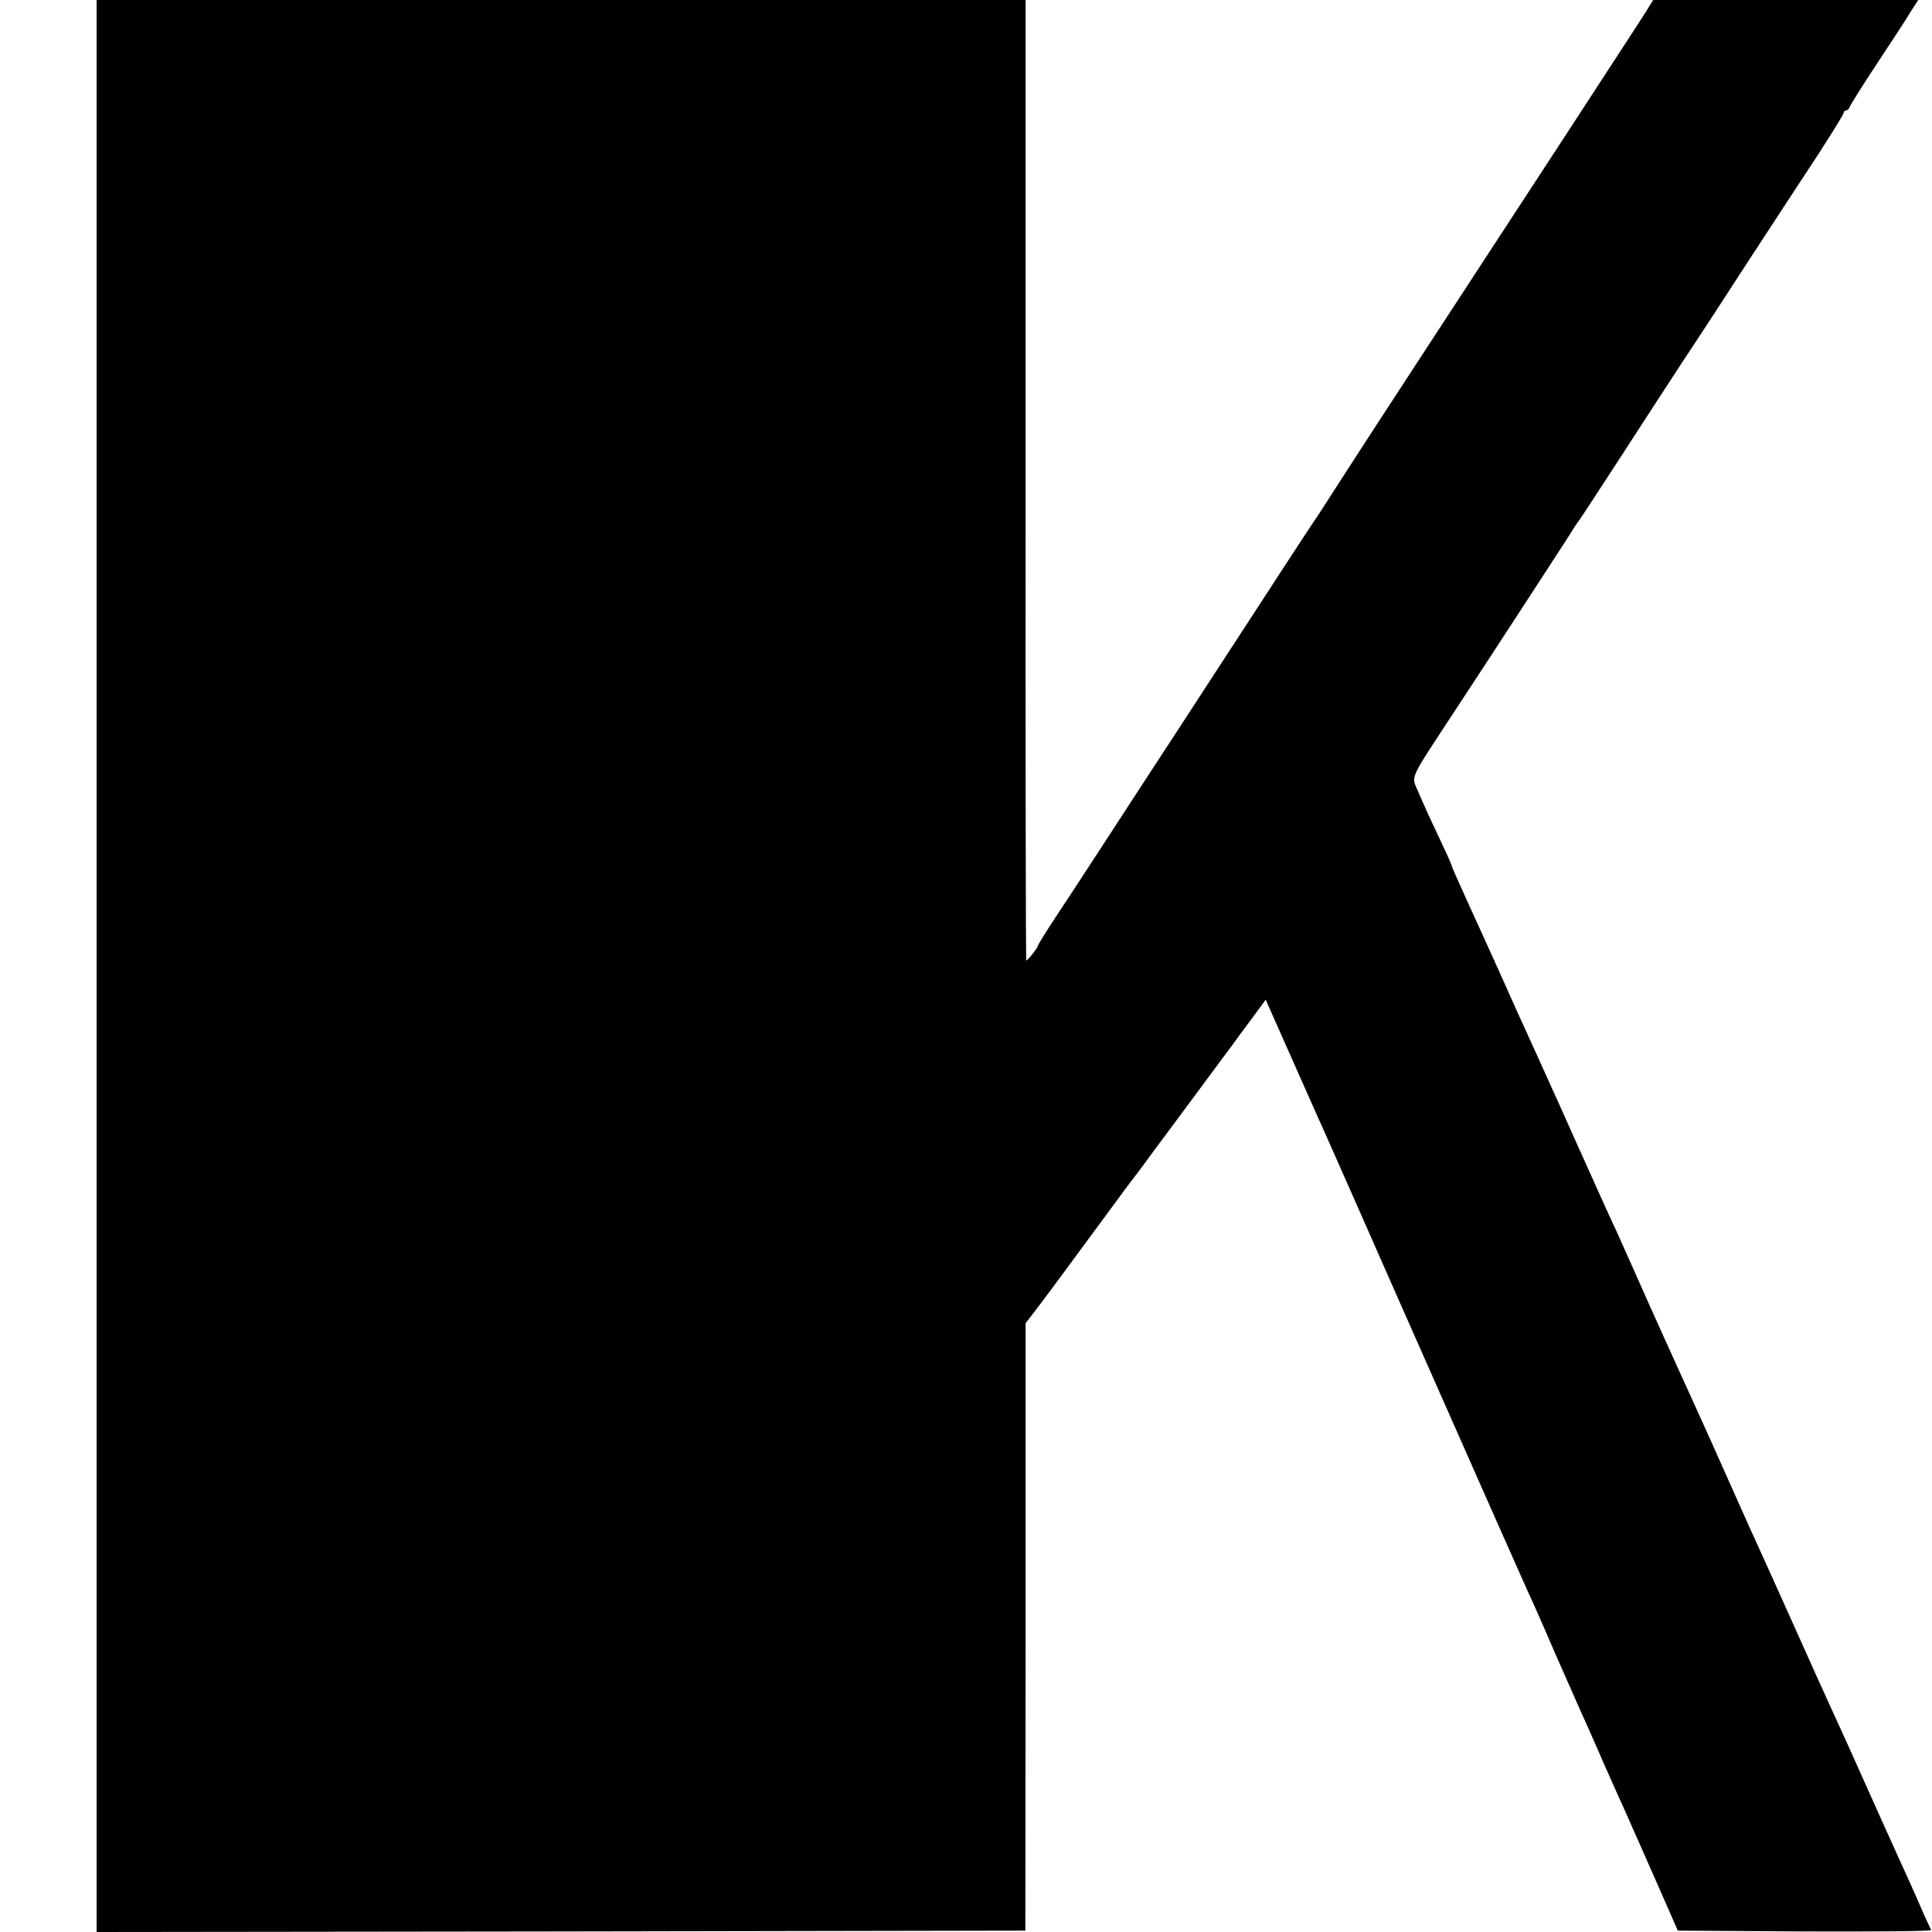
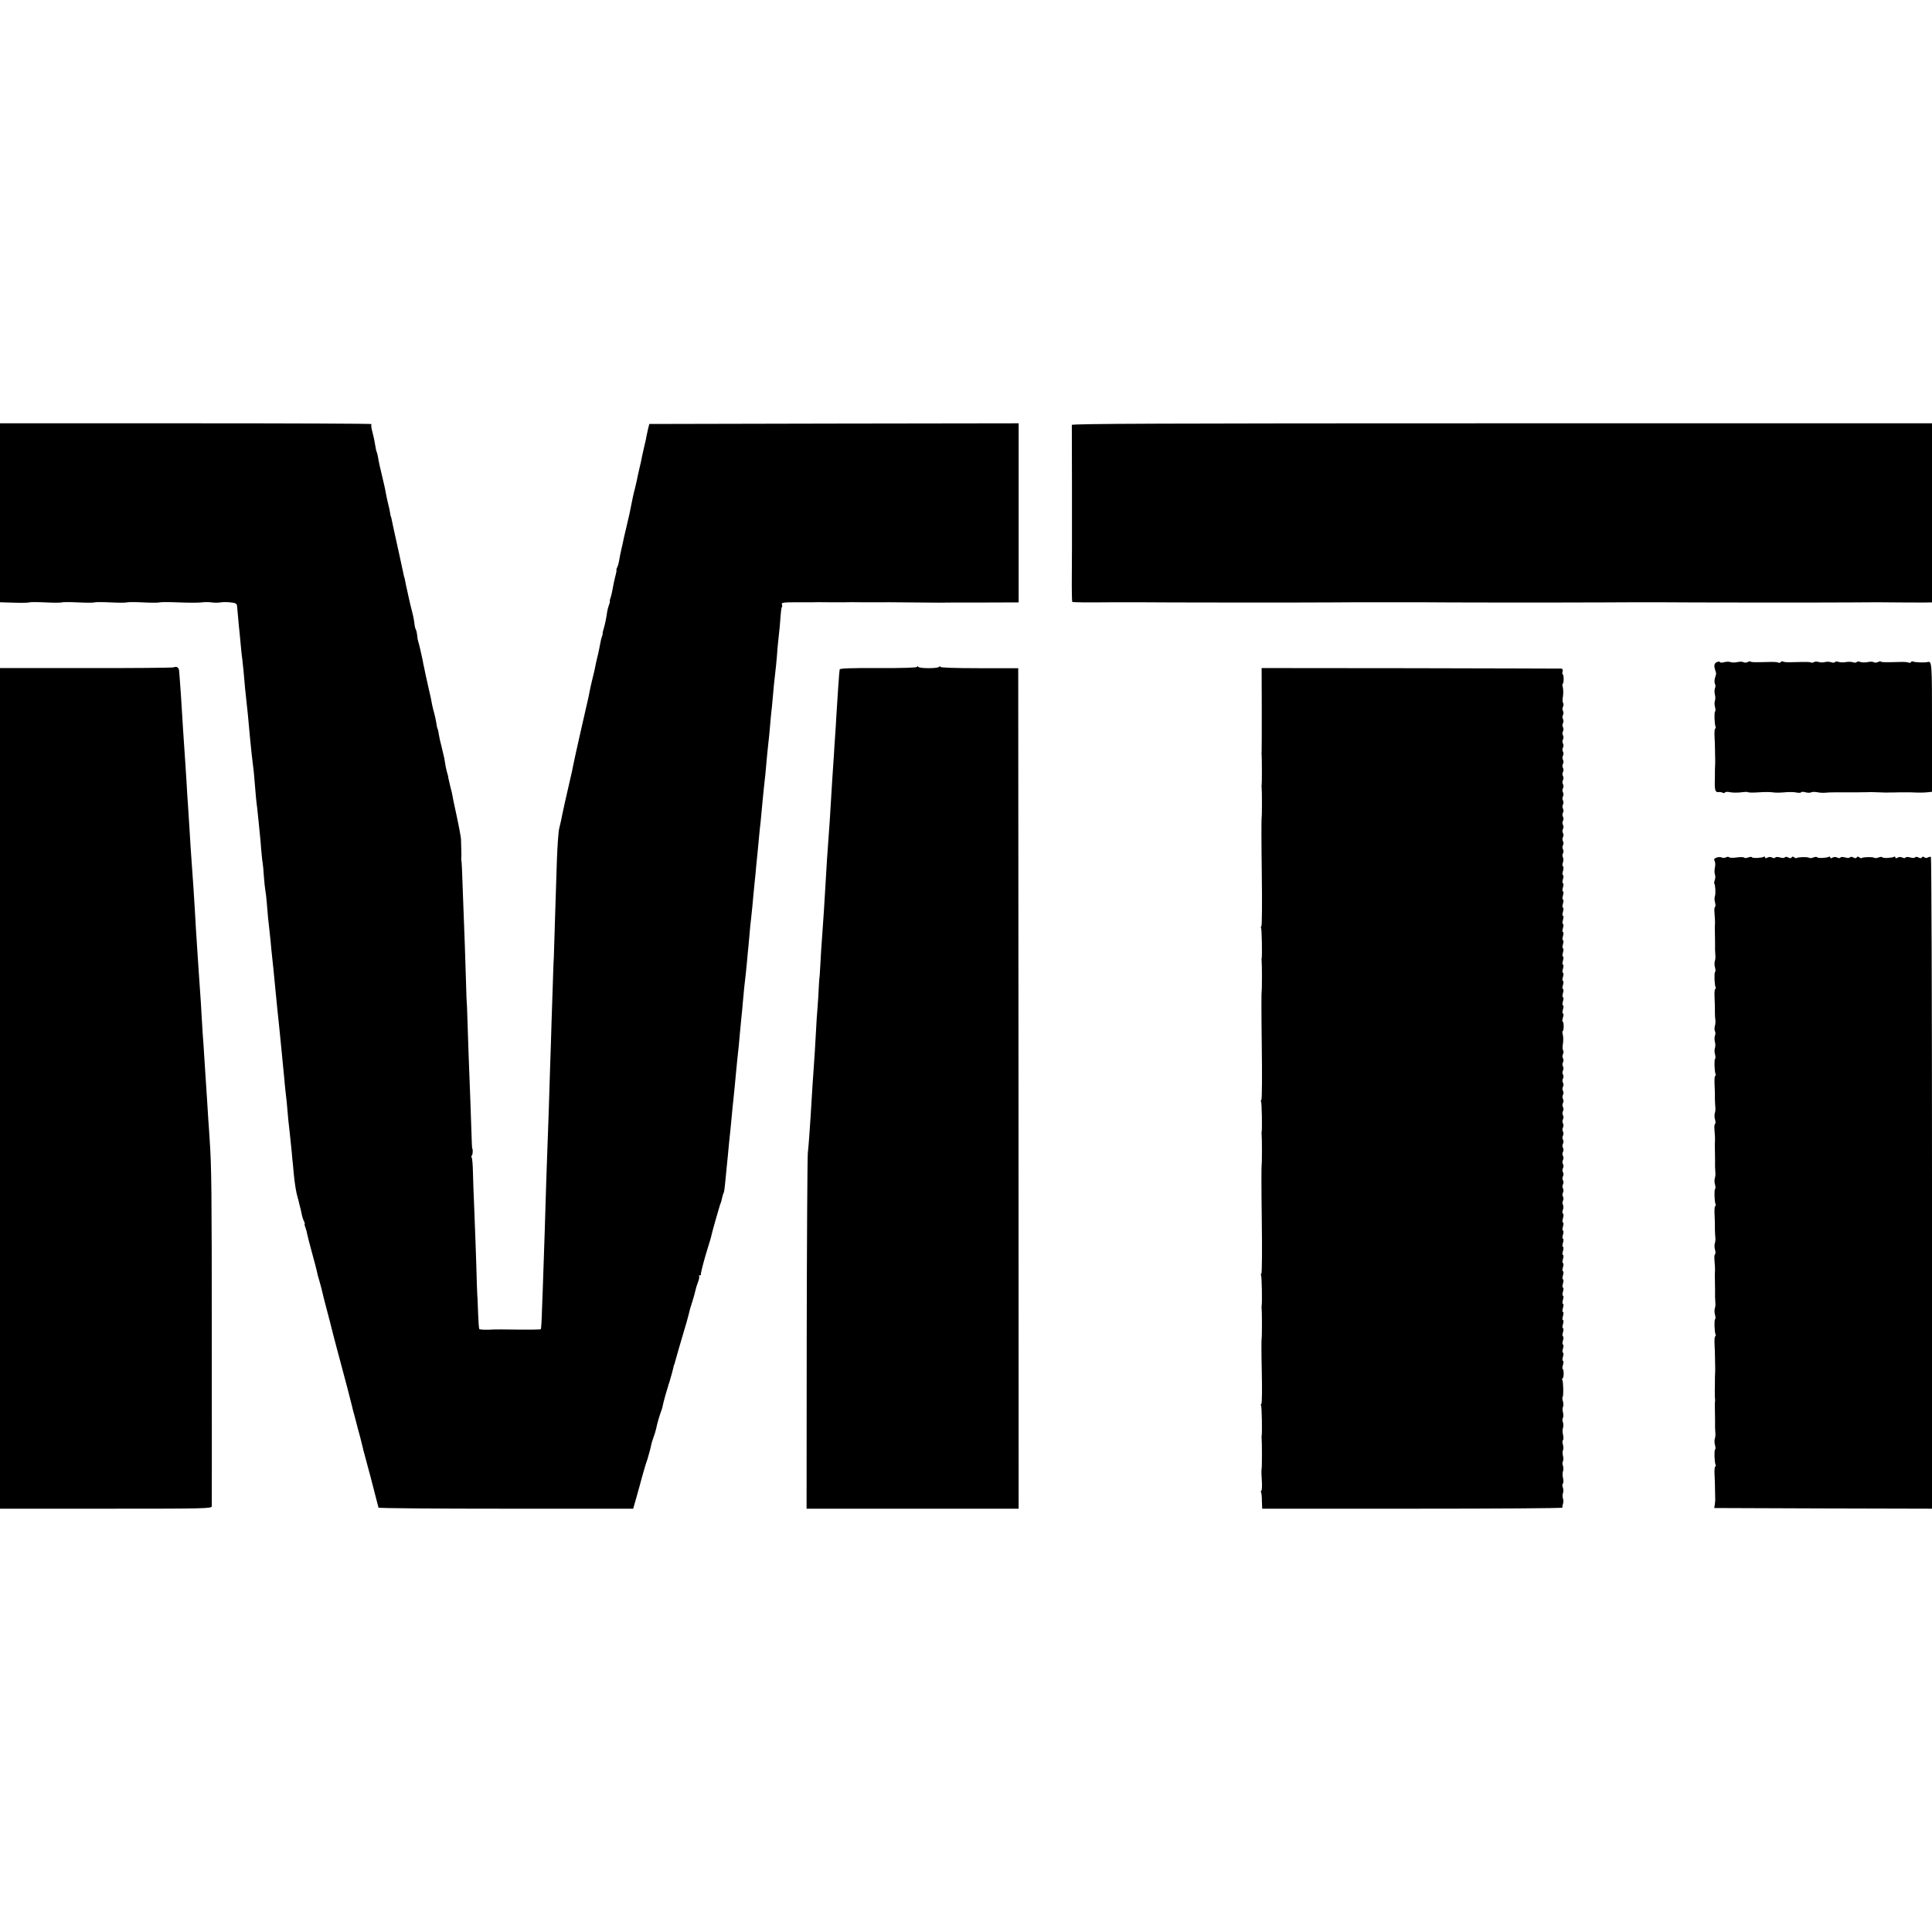
- <svg xmlns="http://www.w3.org/2000/svg" version="1.0" width="700pt" height="700pt" viewBox="0 0 700 700" preserveAspectRatio="xMidYMid meet">
-   <g transform="translate(0,700) scale(0.1,-0.1)" fill="#000000" stroke="none">
-     <path d="M350 3500 l0 -3500 1683 2 1682 3 1 1101 0 1100 31 40 c26 33 136 182 303 409 24 33 48 65 52 70 5 6 27 35 49 65 22 30 48 66 59 80 10 14 68 91 127 171 59 80 116 157 126 170 9 13 41 56 70 95 l53 72 14 -32 c14 -31 179 -404 205 -461 7 -16 127 -286 265 -600 347 -785 439 -992 465 -1050 13 -27 56 -124 95 -215 40 -91 84 -190 97 -220 14 -30 40 -89 58 -130 18 -41 42 -97 55 -125 12 -27 32 -72 45 -100 24 -53 101 -229 159 -360 l35 -80 461 -3 c254 -1 459 1 457 5 -3 5 -14 31 -27 58 -26 61 -25 59 -148 330 -54 121 -109 243 -121 270 -13 28 -42 93 -66 145 -24 52 -84 185 -133 295 -85 189 -106 236 -168 372 -14 32 -52 117 -84 188 -32 72 -69 155 -83 185 -68 150 -186 409 -239 530 -33 74 -72 162 -88 195 -15 33 -37 81 -48 106 -43 96 -115 255 -132 294 -10 22 -52 115 -93 206 -42 91 -105 231 -140 310 -36 79 -78 173 -95 209 -59 130 -72 159 -72 164 0 2 -22 51 -49 108 -27 56 -59 127 -71 156 -27 64 -40 35 125 287 146 222 384 588 420 644 15 25 31 49 36 55 5 6 70 106 145 221 75 116 179 276 232 357 54 81 165 251 247 378 83 127 192 294 243 371 50 78 92 145 92 150 0 5 4 9 9 9 5 0 11 6 13 13 2 6 46 77 99 157 53 80 108 164 122 188 l27 42 -480 0 -480 0 -25 -40 c-27 -43 -100 -154 -286 -440 -99 -151 -468 -717 -681 -1043 -36 -56 -103 -158 -147 -227 -44 -69 -85 -132 -91 -140 -11 -15 -170 -260 -385 -590 -66 -101 -161 -248 -212 -325 -50 -77 -131 -201 -179 -275 -48 -74 -118 -181 -156 -238 -37 -56 -68 -106 -68 -110 -1 -7 -36 -52 -42 -52 -1 0 -3 783 -2 1740 l0 1740 -1683 0 -1683 0 0 -3500z" />
+ <svg xmlns="http://www.w3.org/2000/svg" version="1.0" width="1424pt" height="1424pt" viewBox="0 0 1424 1424" preserveAspectRatio="xMidYMid meet">
+   <g transform="translate(0,1424) scale(0.1,-0.1)" fill="#000000" stroke="none">
+     <path d="M0 10461 l0 -660 101 -3 c55 -2 106 -1 114 2 8 3 62 3 120 0 58 -3 112 -3 120 0 8 3 62 3 120 0 58 -3 112 -3 120 0 8 3 62 3 120 0 58 -3 112 -3 120 0 8 3 62 3 120 0 58 -3 112 -3 120 0 8 3 72 3 143 0 71 -3 147 -3 168 0 21 3 55 3 74 0 19 -3 49 -3 65 0 17 3 50 3 75 0 36 -4 45 -9 47 -25 1 -11 5 -49 8 -85 3 -36 7 -83 10 -105 2 -22 6 -69 10 -105 3 -36 8 -81 11 -100 2 -19 6 -57 9 -85 8 -95 15 -170 20 -210 6 -49 17 -158 29 -297 7 -74 15 -143 21 -191 3 -21 8 -65 10 -98 10 -124 15 -175 20 -209 2 -19 7 -62 10 -95 3 -33 8 -78 10 -100 3 -22 7 -74 10 -115 4 -41 8 -86 11 -100 2 -14 7 -59 9 -100 3 -41 8 -88 11 -105 3 -16 8 -55 10 -85 8 -99 13 -154 19 -198 3 -24 7 -67 10 -95 2 -29 7 -74 10 -102 3 -27 7 -70 10 -95 9 -89 17 -176 20 -205 3 -31 14 -145 21 -205 7 -75 16 -157 20 -200 2 -25 6 -67 9 -95 3 -27 7 -72 10 -100 2 -27 6 -70 9 -95 6 -43 12 -107 21 -215 3 -27 7 -68 10 -90 2 -22 7 -65 10 -95 3 -30 8 -77 10 -105 3 -27 8 -75 10 -105 8 -80 18 -141 30 -180 3 -10 8 -28 10 -39 3 -12 7 -31 11 -43 3 -13 7 -34 10 -47 3 -13 9 -32 15 -43 5 -10 7 -18 5 -18 -3 0 -1 -12 5 -27 6 -16 12 -39 14 -53 3 -14 18 -74 35 -135 17 -60 32 -120 35 -133 2 -13 11 -49 21 -80 9 -31 18 -66 20 -77 2 -11 17 -69 33 -130 16 -60 32 -121 35 -135 3 -14 19 -74 35 -135 64 -237 112 -421 117 -445 3 -14 10 -43 17 -65 6 -22 12 -44 13 -50 1 -5 3 -12 4 -15 1 -3 3 -12 5 -20 2 -8 11 -42 20 -74 8 -33 17 -69 20 -80 2 -12 4 -21 5 -21 0 0 23 -85 51 -190 27 -104 51 -197 53 -205 3 -8 5 -18 5 -22 1 -5 423 -8 939 -8 l939 0 22 77 c12 43 24 85 26 93 19 73 47 168 52 180 3 8 7 20 8 25 2 6 8 28 14 50 6 22 11 43 11 47 0 4 7 26 15 49 9 23 18 54 21 68 8 40 25 99 41 141 3 8 7 22 8 30 1 8 10 42 19 75 10 33 19 65 21 70 1 6 4 17 8 25 5 14 30 105 33 123 1 4 2 8 4 10 1 1 3 9 5 17 8 31 45 158 65 225 20 68 24 79 36 127 8 35 9 39 28 98 10 30 19 66 22 80 3 14 11 41 19 61 8 20 11 39 8 43 -4 3 -1 6 6 6 7 0 10 4 7 8 -2 4 13 65 33 135 21 70 39 130 40 132 0 3 1 6 2 8 0 1 2 9 4 17 5 24 56 203 62 220 8 19 11 29 17 58 3 12 7 26 10 30 3 5 8 38 11 74 10 97 14 148 20 203 3 28 7 70 9 95 3 25 7 68 10 95 3 28 8 79 11 115 3 36 8 81 10 100 5 47 17 167 20 205 2 28 14 140 20 195 1 14 5 59 9 100 4 41 9 93 11 115 3 22 7 69 10 105 3 36 8 84 10 108 12 103 15 131 21 197 3 39 8 86 10 105 2 19 6 64 9 100 3 36 7 81 10 100 2 19 7 62 10 95 5 59 13 140 19 200 2 17 7 64 10 105 4 41 9 91 11 110 2 19 6 62 9 95 3 33 8 85 12 115 5 52 7 77 18 191 3 26 7 73 11 105 4 33 9 82 11 109 5 63 13 140 18 185 3 19 7 69 11 110 3 41 8 91 10 110 3 19 7 64 10 100 5 67 13 138 20 200 3 19 7 69 11 110 3 41 7 93 10 115 9 81 15 141 18 193 2 29 6 55 9 58 3 3 3 12 0 20 -5 12 13 15 103 15 60 0 116 0 124 0 8 1 62 1 120 0 58 0 112 0 120 0 8 1 62 1 120 0 58 0 112 0 120 0 14 1 117 0 335 -2 55 -1 107 -1 115 -1 8 1 144 1 301 1 l287 1 0 660 0 660 -1361 -2 -1361 -3 -8 -30 c-4 -16 -9 -41 -12 -55 -2 -14 -9 -47 -16 -75 -6 -27 -14 -59 -16 -70 -7 -38 -12 -60 -24 -110 -6 -27 -14 -61 -16 -75 -3 -14 -9 -41 -14 -60 -5 -19 -12 -47 -15 -62 -12 -61 -17 -85 -26 -128 -6 -25 -12 -52 -14 -60 -2 -8 -9 -37 -15 -65 -7 -27 -14 -59 -16 -70 -2 -11 -8 -39 -14 -63 -5 -23 -13 -59 -16 -80 -3 -20 -10 -45 -15 -54 -5 -10 -8 -18 -5 -18 2 0 -2 -24 -10 -52 -7 -29 -16 -70 -19 -92 -4 -21 -10 -49 -15 -62 -5 -13 -7 -24 -5 -24 2 0 0 -12 -6 -27 -6 -16 -12 -39 -14 -53 -6 -44 -14 -84 -24 -119 -6 -18 -10 -36 -9 -40 1 -3 -1 -13 -5 -21 -5 -14 -11 -39 -21 -95 -2 -11 -9 -42 -16 -70 -6 -27 -14 -61 -16 -75 -3 -14 -11 -50 -19 -80 -7 -30 -16 -68 -19 -85 -3 -16 -7 -39 -10 -50 -22 -93 -108 -475 -111 -495 -2 -14 -13 -65 -25 -115 -36 -157 -37 -161 -55 -245 -3 -14 -7 -34 -9 -45 -2 -11 -9 -38 -14 -60 -6 -22 -13 -123 -17 -225 -3 -102 -8 -255 -11 -340 -3 -85 -7 -216 -9 -290 -2 -74 -4 -135 -5 -135 0 0 -3 -65 -5 -145 -3 -80 -7 -215 -10 -300 -2 -85 -7 -227 -10 -315 -8 -274 -14 -444 -20 -600 -6 -156 -12 -346 -20 -620 -3 -88 -7 -221 -10 -295 -2 -74 -7 -200 -10 -279 -2 -79 -6 -146 -9 -148 -2 -3 -78 -4 -168 -3 -89 1 -170 2 -178 1 -52 -4 -102 -2 -107 3 -3 3 -7 54 -9 113 -2 60 -4 108 -4 108 -1 0 -3 45 -5 100 -5 195 -16 482 -21 605 -3 69 -7 170 -8 225 -1 56 -5 106 -9 112 -4 7 -3 14 1 17 7 4 9 51 2 51 -1 0 -3 52 -5 115 -4 117 -10 304 -21 575 -3 83 -7 204 -9 270 -2 66 -4 120 -5 120 -1 0 -3 63 -5 140 -2 77 -6 203 -9 280 -3 77 -8 221 -12 320 -8 242 -11 299 -14 305 -1 3 -1 10 0 15 1 6 1 33 0 60 -1 28 -2 61 -2 75 0 22 -21 128 -49 255 -5 22 -11 51 -13 65 -2 14 -9 45 -16 69 -6 25 -13 54 -15 65 -1 12 -5 28 -8 36 -3 8 -8 31 -12 50 -3 19 -8 46 -10 60 -3 14 -12 52 -20 85 -9 33 -18 75 -21 94 -2 19 -7 37 -9 41 -3 4 -7 25 -10 46 -4 22 -10 53 -15 69 -5 17 -12 44 -15 60 -7 41 -11 59 -29 136 -8 37 -18 80 -21 95 -3 16 -8 38 -10 49 -3 11 -7 31 -9 45 -13 63 -28 126 -33 140 -3 8 -7 29 -8 47 -2 17 -6 37 -10 43 -4 7 -9 26 -10 42 -2 16 -7 48 -13 71 -13 51 -24 97 -28 116 -1 7 -7 34 -13 60 -6 25 -13 57 -15 71 -3 14 -5 25 -6 25 -1 0 -3 9 -5 20 -6 27 -52 243 -72 330 -8 39 -17 77 -18 85 -2 8 -4 15 -5 15 -1 0 -3 12 -5 26 -2 14 -8 43 -14 65 -5 21 -13 55 -16 74 -5 31 -13 66 -46 205 -5 22 -11 52 -13 67 -3 15 -7 31 -9 36 -3 4 -8 26 -11 48 -7 41 -9 53 -25 116 -5 20 -6 39 -3 42 3 4 -612 6 -1366 6 l-1372 0 0 -659z" />
+     <path d="M7900 11108 c0 -14 1 -403 1 -428 0 -8 0 -116 0 -240 0 -124 0 -232 0 -240 0 -8 0 -100 -1 -204 -1 -103 1 -190 3 -192 3 -4 109 -5 302 -3 28 0 178 0 190 0 125 -2 1220 -3 1430 -1 88 1 167 1 175 1 8 0 116 0 240 0 124 0 230 0 235 0 180 -2 899 -3 1355 -1 113 1 212 1 220 1 8 0 51 0 95 0 44 0 85 0 90 0 125 -2 1220 -3 1430 -1 88 1 165 1 170 1 57 -1 294 -2 343 -2 l62 1 0 660 0 660 -3170 0 c-2529 0 -3170 -3 -3170 -12z" />
+     <path d="M12660 9362 c-23 -8 -29 -22 -20 -54 5 -15 9 -30 9 -33 0 -3 -4 -18 -9 -33 -4 -16 -4 -35 0 -42 5 -7 5 -23 0 -34 -4 -11 -4 -32 0 -46 4 -14 4 -34 0 -45 -4 -11 -4 -32 1 -47 4 -15 4 -30 0 -32 -7 -5 -5 -92 4 -113 2 -7 1 -13 -3 -13 -4 0 -6 -24 -5 -52 3 -55 3 -71 4 -128 0 -19 1 -44 1 -55 0 -11 0 -31 -1 -45 -1 -14 -1 -34 -1 -45 0 -11 0 -44 -1 -72 -1 -60 6 -75 29 -71 10 1 22 -1 29 -5 6 -4 14 -3 17 2 3 5 20 6 38 2 18 -4 54 -4 81 -1 26 4 50 4 52 1 2 -3 37 -4 77 -1 41 3 88 3 104 0 16 -3 54 -3 85 0 31 3 70 3 88 -1 17 -4 34 -3 36 1 3 5 18 5 34 0 15 -4 34 -4 41 0 6 4 26 4 44 1 17 -4 42 -5 56 -4 14 2 46 3 73 3 26 0 54 0 62 0 8 0 22 0 30 0 8 0 38 0 65 0 28 0 62 1 78 1 15 1 43 1 62 0 19 -1 46 -2 60 -2 14 -1 35 -1 48 0 12 0 45 0 72 1 28 0 58 0 68 0 9 0 28 0 42 -1 42 -2 74 -1 103 2 l27 3 0 478 c0 487 0 486 -35 478 -22 -5 -93 -2 -103 4 -6 3 -13 2 -17 -4 -4 -6 -11 -7 -17 -4 -6 4 -33 6 -62 5 -117 -3 -137 -3 -143 3 -3 3 -13 1 -22 -4 -10 -5 -23 -5 -30 -1 -7 5 -27 5 -45 1 -18 -4 -42 -3 -54 1 -12 5 -24 4 -27 -1 -3 -5 -16 -6 -28 -1 -12 4 -35 4 -52 1 -16 -3 -40 -3 -52 1 -12 5 -25 4 -28 -1 -3 -5 -16 -6 -28 -1 -12 4 -33 5 -47 1 -14 -4 -34 -3 -46 1 -11 4 -27 3 -34 -1 -8 -5 -18 -6 -23 -3 -9 5 -28 5 -151 2 -24 -1 -48 1 -54 5 -6 3 -13 2 -17 -4 -4 -6 -11 -7 -17 -4 -6 4 -33 6 -62 5 -117 -3 -137 -3 -143 3 -3 3 -13 1 -22 -4 -10 -5 -23 -5 -30 -1 -7 5 -27 5 -45 1 -17 -4 -40 -4 -51 0 -11 4 -32 4 -47 -1 -15 -4 -28 -4 -30 0 -2 5 -10 6 -18 3z" />
+     <path d="M1278 9321 c-10 -3 -301 -6 -648 -5 l-630 0 0 -3098 0 -3098 780 0 c736 0 780 1 781 18 0 9 1 562 0 1227 0 1115 -2 1278 -16 1480 -2 39 -7 105 -10 148 -3 44 -7 116 -10 160 -3 45 -7 114 -10 152 -3 39 -7 108 -10 155 -3 47 -7 119 -11 160 -3 41 -7 109 -9 150 -2 41 -6 107 -9 145 -3 39 -8 111 -11 160 -3 50 -8 124 -11 165 -3 41 -7 111 -10 155 -2 44 -6 107 -8 140 -2 33 -7 105 -10 160 -4 55 -9 132 -12 170 -3 39 -7 97 -9 130 -4 74 -15 239 -20 320 -3 33 -7 105 -10 160 -4 55 -8 125 -10 155 -12 172 -18 265 -31 480 -4 58 -8 114 -9 125 -1 11 -3 34 -4 51 -1 34 -15 45 -43 35z" />
+     <path d="M6760 9325 c0 -6 -101 -10 -285 -9 -199 1 -285 -2 -286 -10 -1 -6 -2 -22 -4 -36 -2 -23 -14 -196 -21 -315 -1 -27 -5 -86 -8 -130 -3 -44 -8 -114 -10 -155 -3 -41 -8 -122 -12 -180 -10 -158 -11 -176 -18 -295 -4 -60 -9 -130 -11 -155 -4 -44 -14 -200 -20 -310 -11 -181 -15 -253 -20 -315 -10 -138 -17 -241 -20 -310 -2 -38 -4 -70 -5 -70 -1 0 -3 -31 -5 -70 -1 -38 -6 -105 -9 -149 -4 -43 -9 -117 -11 -165 -6 -107 -12 -215 -19 -306 -5 -67 -9 -126 -21 -330 -8 -120 -13 -197 -21 -275 -3 -36 -7 -640 -8 -1343 l-1 -1277 782 0 781 0 -1 3098 -2 3097 -288 0 c-184 0 -287 4 -287 10 0 7 -3 7 -8 0 -9 -13 -145 -13 -154 0 -5 7 -8 7 -8 0z" />
+     <path d="M9300 9011 c0 -168 0 -310 -1 -316 -1 -5 -1 -14 0 -18 2 -12 3 -211 0 -222 -1 -5 -1 -14 0 -18 3 -20 3 -218 0 -222 -2 -2 -2 -182 1 -400 3 -218 2 -399 -3 -402 -4 -2 -5 -8 -2 -13 5 -8 9 -202 4 -225 -1 -5 -1 -14 0 -18 3 -20 3 -218 0 -222 -2 -2 -2 -182 1 -400 3 -218 2 -399 -3 -402 -4 -2 -5 -8 -2 -13 5 -8 9 -202 4 -225 -1 -5 -1 -14 0 -18 3 -20 3 -218 0 -222 -2 -2 -2 -182 1 -400 3 -218 2 -399 -3 -402 -4 -2 -5 -8 -2 -13 5 -8 9 -202 4 -225 -1 -5 -1 -14 0 -18 3 -20 3 -218 0 -221 -2 -3 -2 -111 1 -241 3 -130 2 -239 -3 -242 -4 -2 -5 -8 -2 -13 5 -8 9 -202 4 -225 -1 -5 -1 -14 0 -18 3 -20 3 -218 0 -222 -2 -2 -2 -38 1 -80 3 -42 2 -79 -3 -82 -4 -2 -5 -8 -2 -13 3 -4 6 -33 6 -64 l2 -56 1109 0 c610 0 1107 3 1105 8 -3 4 -1 16 3 27 4 11 4 29 0 40 -4 11 -4 29 0 40 4 11 4 30 -1 42 -5 12 -4 25 0 28 5 3 6 20 2 38 -5 18 -5 41 -1 52 4 11 4 29 0 41 -5 11 -5 27 0 34 4 7 4 25 0 40 -4 15 -4 33 0 40 4 7 4 26 0 41 -5 16 -5 31 0 34 4 3 5 20 1 38 -5 18 -5 41 -1 52 4 11 4 29 0 41 -5 11 -5 27 0 34 4 7 4 25 0 40 -4 15 -4 33 0 40 4 7 4 25 0 41 -5 15 -6 30 -2 33 7 8 5 113 -3 126 -3 6 -3 10 2 10 4 0 8 16 8 35 0 19 -3 35 -7 35 -4 0 -3 14 2 30 5 17 5 30 0 30 -5 0 -5 13 0 30 5 17 5 30 0 30 -5 0 -5 13 0 30 5 17 5 30 0 30 -5 0 -5 13 0 30 5 17 5 30 0 30 -5 0 -5 13 0 30 5 17 5 30 0 30 -5 0 -5 13 0 30 5 17 5 30 0 30 -5 0 -5 13 0 30 5 17 5 30 0 30 -5 0 -5 13 0 30 5 17 5 30 0 30 -5 0 -5 13 0 30 5 17 5 30 0 30 -5 0 -5 13 0 30 5 17 5 30 0 30 -5 0 -5 13 0 30 5 17 5 30 0 30 -5 0 -5 13 0 30 5 17 5 30 0 30 -5 0 -5 13 0 30 5 17 5 30 0 30 -5 0 -5 13 0 30 5 17 5 30 0 30 -5 0 -5 13 0 30 5 17 5 30 0 30 -5 0 -5 13 0 30 5 17 5 30 0 30 -5 0 -5 13 0 30 5 17 5 30 0 30 -5 0 -5 13 0 30 5 17 5 30 0 30 -5 0 -5 13 0 30 5 17 5 32 0 35 -5 3 -6 15 0 29 4 12 4 29 0 36 -5 8 -5 21 0 30 5 9 5 22 0 30 -5 8 -5 21 0 30 5 9 5 22 0 30 -5 8 -5 21 0 30 5 9 5 22 0 30 -5 8 -5 21 0 30 5 9 5 22 0 30 -5 8 -5 21 0 30 5 9 5 22 0 30 -5 8 -5 21 0 30 5 9 5 22 0 30 -5 8 -5 21 0 30 5 9 5 22 0 30 -5 8 -5 21 0 30 5 9 5 22 0 30 -5 8 -5 21 0 30 5 9 5 22 0 30 -5 8 -5 21 0 30 5 9 5 22 0 30 -5 8 -5 21 0 30 5 9 5 22 0 30 -5 8 -5 21 0 30 5 9 5 22 0 30 -5 8 -5 21 0 30 5 9 5 22 0 30 -5 8 -5 21 0 30 5 9 5 22 0 30 -5 8 -5 21 0 30 5 9 5 22 0 30 -5 8 -5 21 0 30 5 9 5 22 0 30 -5 8 -5 21 0 30 5 9 5 22 0 30 -5 8 -5 21 0 30 5 9 5 22 0 30 -5 8 -5 21 0 30 5 9 5 22 1 29 -5 7 -5 29 -1 49 3 21 3 49 -1 65 -4 15 -4 27 -1 27 4 0 7 16 7 35 0 19 -3 35 -7 35 -4 0 -3 14 2 30 5 17 5 30 0 30 -5 0 -5 13 0 30 5 17 5 30 0 30 -5 0 -5 13 0 30 5 17 5 30 0 30 -5 0 -5 13 0 30 5 17 5 30 0 30 -5 0 -5 13 0 30 5 17 5 30 0 30 -5 0 -5 13 0 30 5 17 5 30 0 30 -5 0 -5 13 0 30 5 17 5 30 0 30 -5 0 -5 13 0 30 5 17 5 30 0 30 -5 0 -5 13 0 30 5 17 5 30 0 30 -5 0 -5 13 0 30 5 17 5 30 0 30 -5 0 -5 13 0 30 5 17 5 30 0 30 -5 0 -5 13 0 30 5 17 5 30 0 30 -5 0 -5 13 0 30 5 17 5 30 0 30 -5 0 -5 13 0 30 5 17 5 30 0 30 -5 0 -5 13 0 30 5 17 5 30 0 30 -5 0 -5 13 0 30 5 17 5 30 0 30 -5 0 -5 13 0 30 5 17 5 30 0 30 -5 0 -5 13 0 30 5 17 5 30 0 30 -5 0 -5 13 0 30 5 17 5 32 0 35 -5 3 -6 15 0 29 4 12 4 29 0 36 -5 8 -5 21 0 30 5 9 5 22 0 30 -5 8 -5 21 0 30 5 9 5 22 0 30 -5 8 -5 21 0 30 5 9 5 22 0 30 -5 8 -5 21 0 30 5 9 5 22 0 30 -5 8 -5 21 0 30 5 9 5 22 0 30 -5 8 -5 21 0 30 5 9 5 22 0 30 -5 8 -5 21 0 30 5 9 5 22 0 30 -5 8 -5 21 0 30 5 9 5 22 0 30 -5 8 -5 21 0 30 5 9 5 22 0 30 -5 8 -5 21 0 30 5 9 5 22 0 30 -5 8 -5 21 0 30 5 9 5 22 0 30 -5 8 -5 21 0 30 5 9 5 22 0 30 -5 8 -5 21 0 30 5 9 5 22 0 30 -5 8 -5 21 0 30 5 9 5 22 0 30 -5 8 -5 21 0 30 5 9 5 22 0 30 -5 8 -5 21 0 30 5 9 5 22 0 30 -5 8 -5 21 0 30 5 9 5 22 0 30 -5 8 -5 21 0 30 5 9 5 22 0 30 -5 8 -5 21 0 30 5 9 5 22 1 29 -5 7 -5 29 -1 49 3 21 3 49 -1 65 -4 15 -4 27 -1 27 4 0 7 16 7 35 0 19 -3 35 -7 35 -3 0 -4 9 -1 20 3 12 0 21 -8 22 -8 0 -508 2 -1112 3 l-1098 1 1 -305z" />
+     <path d="M12652 7919 c-18 -7 -21 -13 -14 -25 5 -9 6 -31 2 -48 -4 -17 -4 -40 0 -51 4 -11 4 -30 -1 -41 -4 -12 -6 -24 -4 -26 8 -8 12 -74 5 -93 -4 -11 -4 -32 1 -47 4 -15 4 -30 0 -32 -4 -3 -6 -17 -5 -33 1 -15 3 -41 4 -58 1 -16 1 -34 0 -40 -1 -5 -1 -35 0 -65 0 -30 1 -62 1 -70 -1 -33 0 -66 2 -90 2 -14 0 -34 -4 -45 -3 -11 -3 -32 2 -47 4 -15 4 -30 0 -32 -7 -5 -5 -92 4 -113 2 -7 1 -13 -3 -13 -4 0 -6 -24 -5 -52 3 -65 3 -85 3 -123 0 -16 1 -39 3 -50 2 -11 1 -32 -3 -46 -4 -15 -4 -32 0 -39 5 -7 5 -23 0 -34 -4 -11 -4 -32 0 -46 4 -14 4 -34 0 -45 -4 -11 -4 -32 1 -47 4 -15 4 -30 0 -32 -7 -5 -5 -92 4 -113 2 -7 1 -13 -3 -13 -4 0 -6 -24 -5 -52 3 -60 3 -81 3 -123 0 -16 2 -41 3 -55 2 -14 0 -34 -4 -45 -3 -11 -3 -32 2 -47 4 -15 4 -30 0 -32 -4 -3 -6 -17 -5 -33 1 -15 3 -41 4 -58 1 -16 1 -34 0 -40 -1 -5 -1 -35 0 -65 0 -30 1 -62 1 -70 -1 -33 0 -66 2 -90 2 -14 0 -34 -4 -45 -3 -11 -3 -32 2 -47 4 -15 4 -30 0 -32 -7 -5 -5 -92 4 -113 2 -7 1 -13 -3 -13 -4 0 -6 -24 -5 -52 3 -60 3 -81 3 -123 0 -16 2 -41 3 -55 2 -14 0 -34 -4 -45 -3 -11 -3 -32 2 -47 4 -15 4 -30 0 -32 -4 -3 -6 -17 -5 -33 1 -15 3 -41 4 -58 1 -16 1 -34 0 -40 -1 -5 -1 -35 0 -65 0 -30 1 -62 1 -70 -1 -33 0 -66 2 -90 2 -14 0 -34 -4 -45 -3 -11 -3 -32 2 -47 4 -15 4 -30 0 -32 -7 -5 -5 -92 4 -113 2 -7 1 -13 -3 -13 -4 0 -6 -24 -5 -52 3 -55 3 -71 4 -128 0 -19 1 -44 1 -55 0 -11 0 -31 -1 -45 -1 -14 -1 -34 -1 -45 0 -11 0 -45 -1 -76 0 -31 1 -60 2 -65 1 -5 0 -13 -1 -19 -1 -5 -1 -35 0 -65 0 -30 1 -62 1 -70 -1 -33 0 -66 2 -90 2 -14 0 -34 -4 -45 -3 -11 -3 -32 2 -47 4 -15 4 -30 0 -32 -7 -5 -5 -92 4 -113 2 -7 1 -13 -3 -13 -4 0 -6 -24 -5 -52 3 -55 3 -71 4 -128 0 -19 1 -44 1 -55 1 -11 -1 -31 -3 -45 l-4 -25 803 -3 802 -2 0 2399 c0 1320 -4 2402 -8 2405 -4 2 -14 1 -22 -4 -9 -5 -19 -5 -26 1 -8 7 -14 6 -19 -1 -4 -7 -12 -7 -25 0 -11 6 -21 6 -25 1 -3 -6 -17 -6 -35 -1 -18 5 -32 5 -35 -1 -4 -5 -13 -5 -23 0 -11 6 -24 6 -35 0 -12 -7 -17 -6 -17 1 0 6 -4 8 -10 5 -15 -9 -81 -12 -86 -4 -3 5 -15 4 -28 -1 -13 -5 -27 -6 -30 -3 -8 8 -85 7 -93 -1 -3 -3 -12 -1 -19 5 -8 7 -14 7 -19 -1 -4 -7 -12 -7 -25 0 -11 6 -21 6 -25 1 -3 -6 -17 -6 -35 -1 -18 5 -32 5 -35 -1 -4 -5 -13 -5 -23 0 -11 6 -24 6 -35 0 -12 -7 -17 -6 -17 1 0 6 -4 8 -10 5 -15 -9 -81 -12 -86 -4 -3 5 -15 4 -28 -1 -13 -5 -27 -6 -30 -3 -8 8 -85 7 -93 -1 -3 -3 -12 -1 -19 5 -8 7 -14 7 -19 -1 -4 -7 -12 -7 -25 0 -11 6 -21 6 -25 1 -3 -6 -17 -6 -35 -1 -18 5 -32 5 -35 -1 -4 -5 -13 -5 -23 0 -11 6 -24 6 -35 0 -12 -7 -17 -6 -17 1 0 6 -4 8 -10 5 -15 -9 -81 -12 -86 -4 -3 5 -16 4 -29 -1 -13 -5 -26 -6 -29 -1 -3 4 -28 5 -56 1 -28 -4 -53 -3 -56 2 -3 4 -13 4 -22 -1 -10 -5 -24 -6 -32 -1 -8 4 -25 4 -38 -1z" />
  </g>
</svg>
